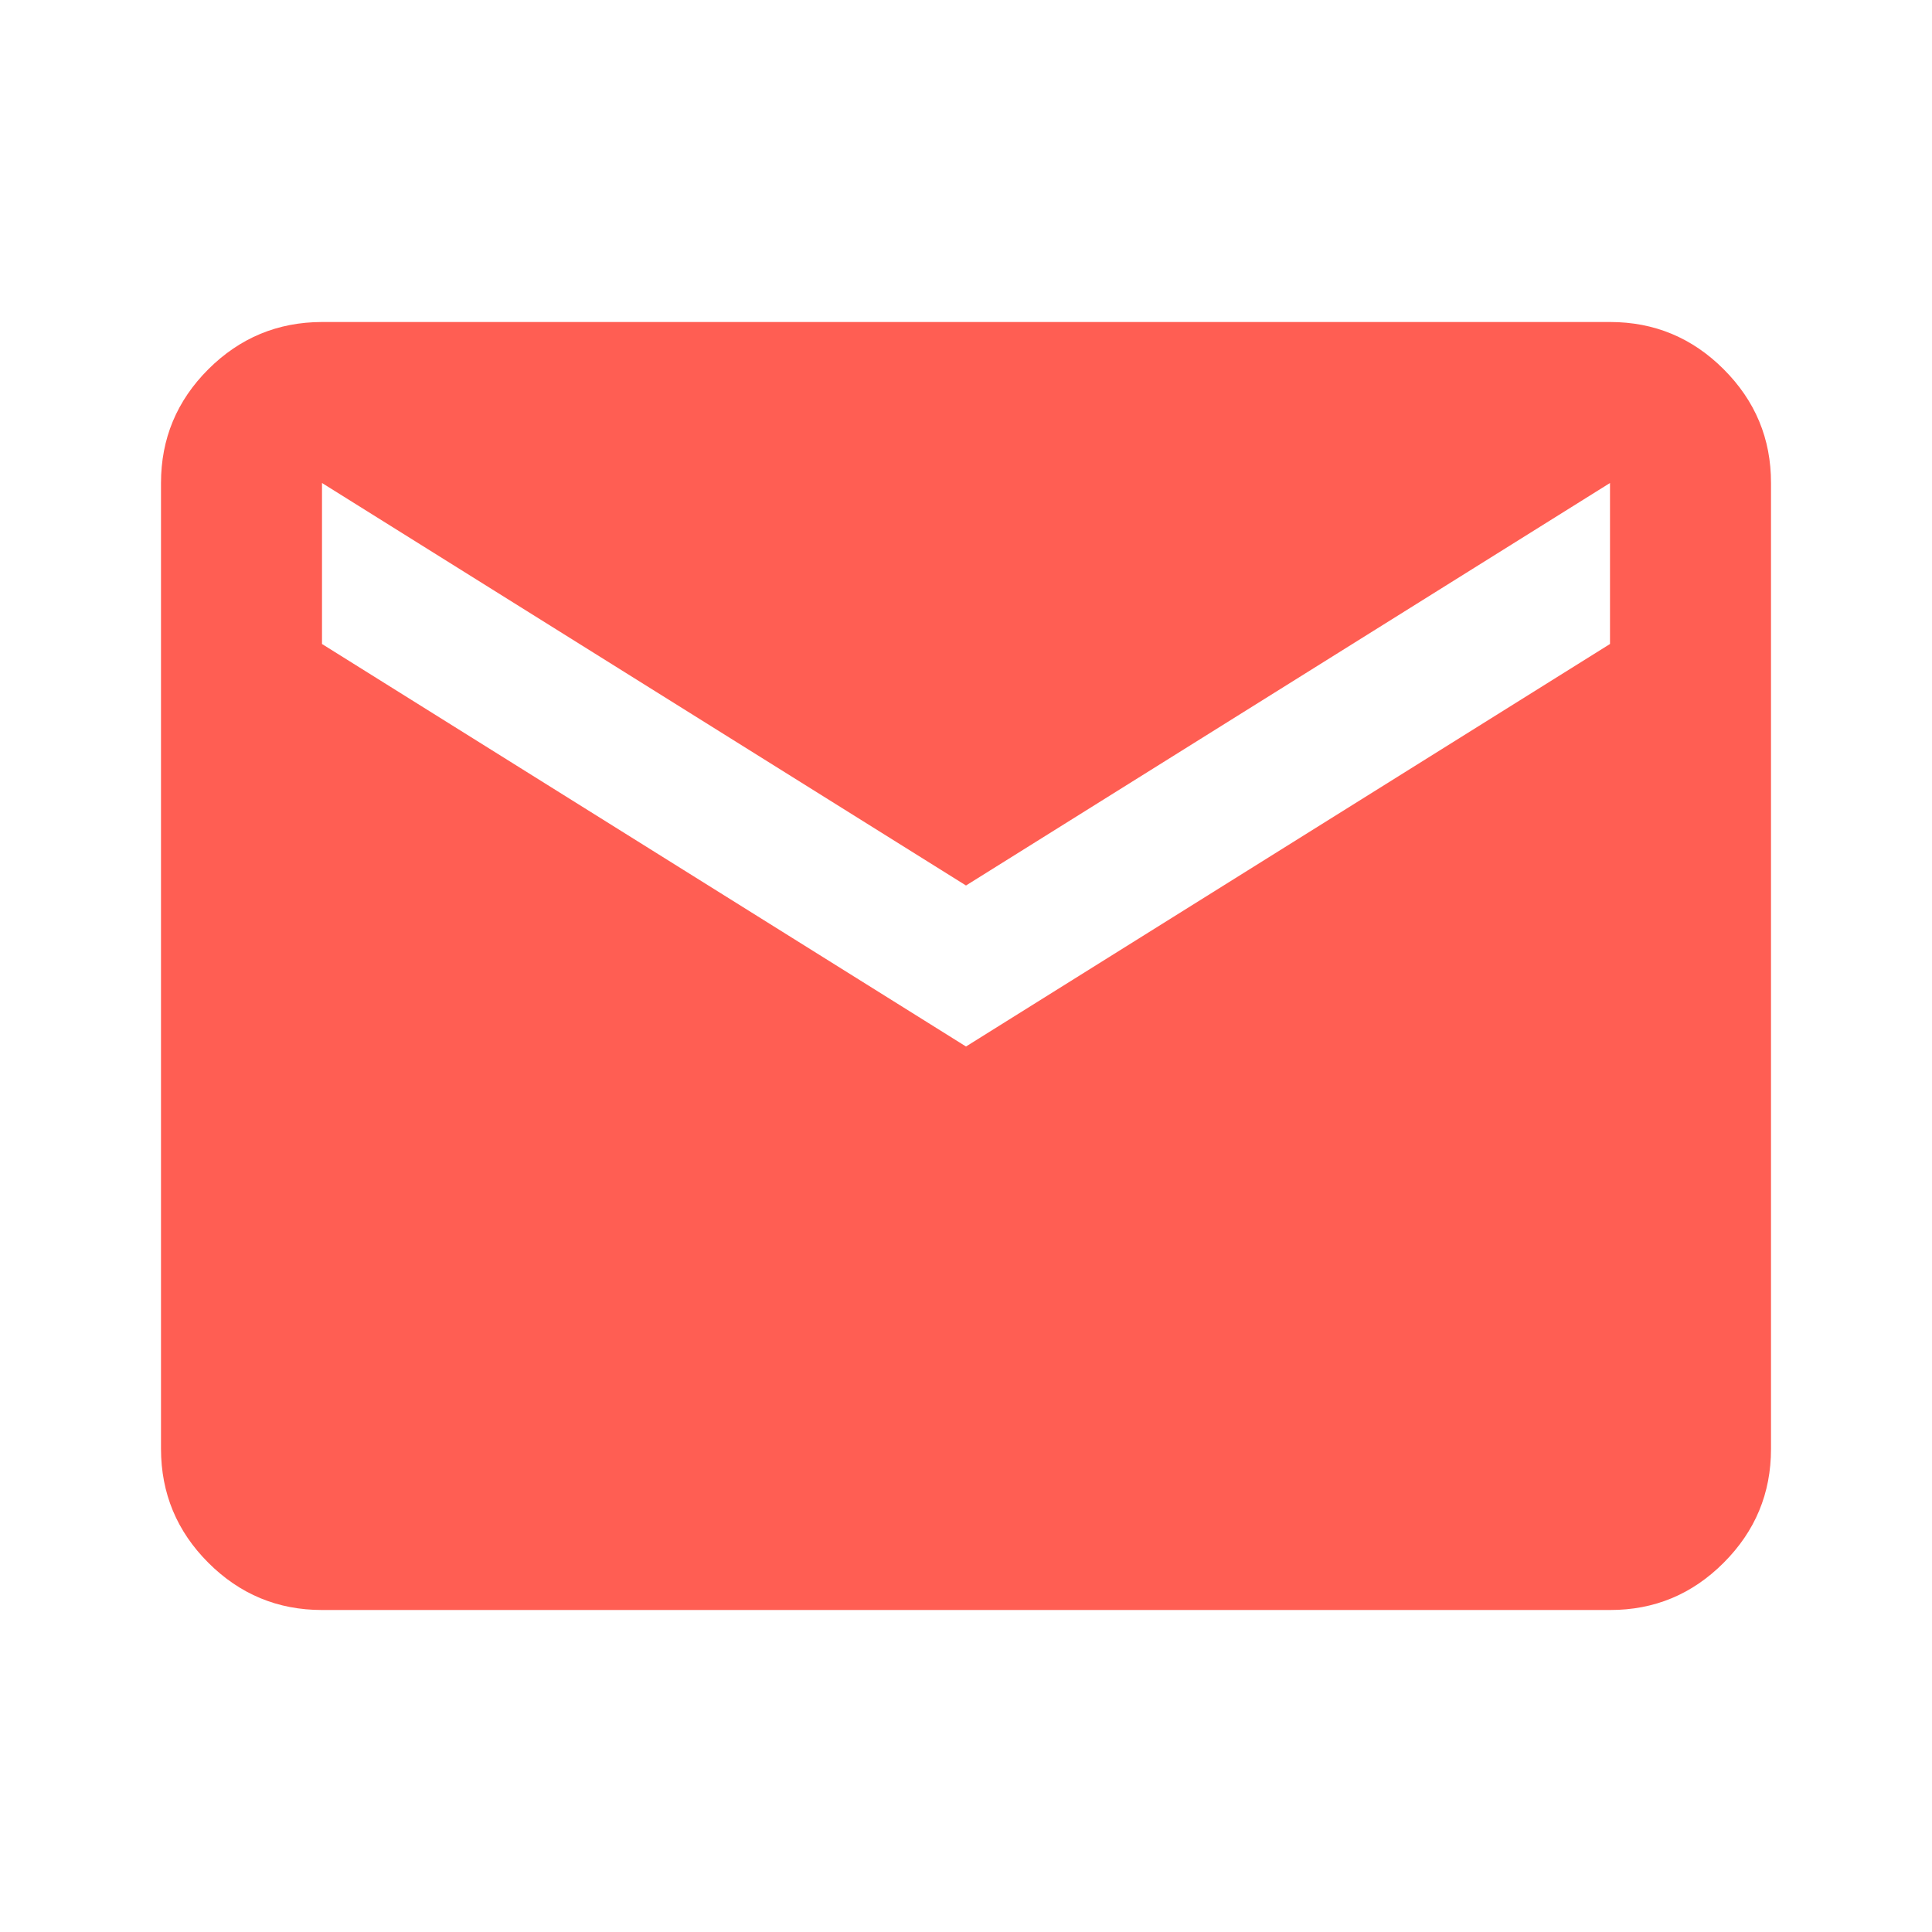
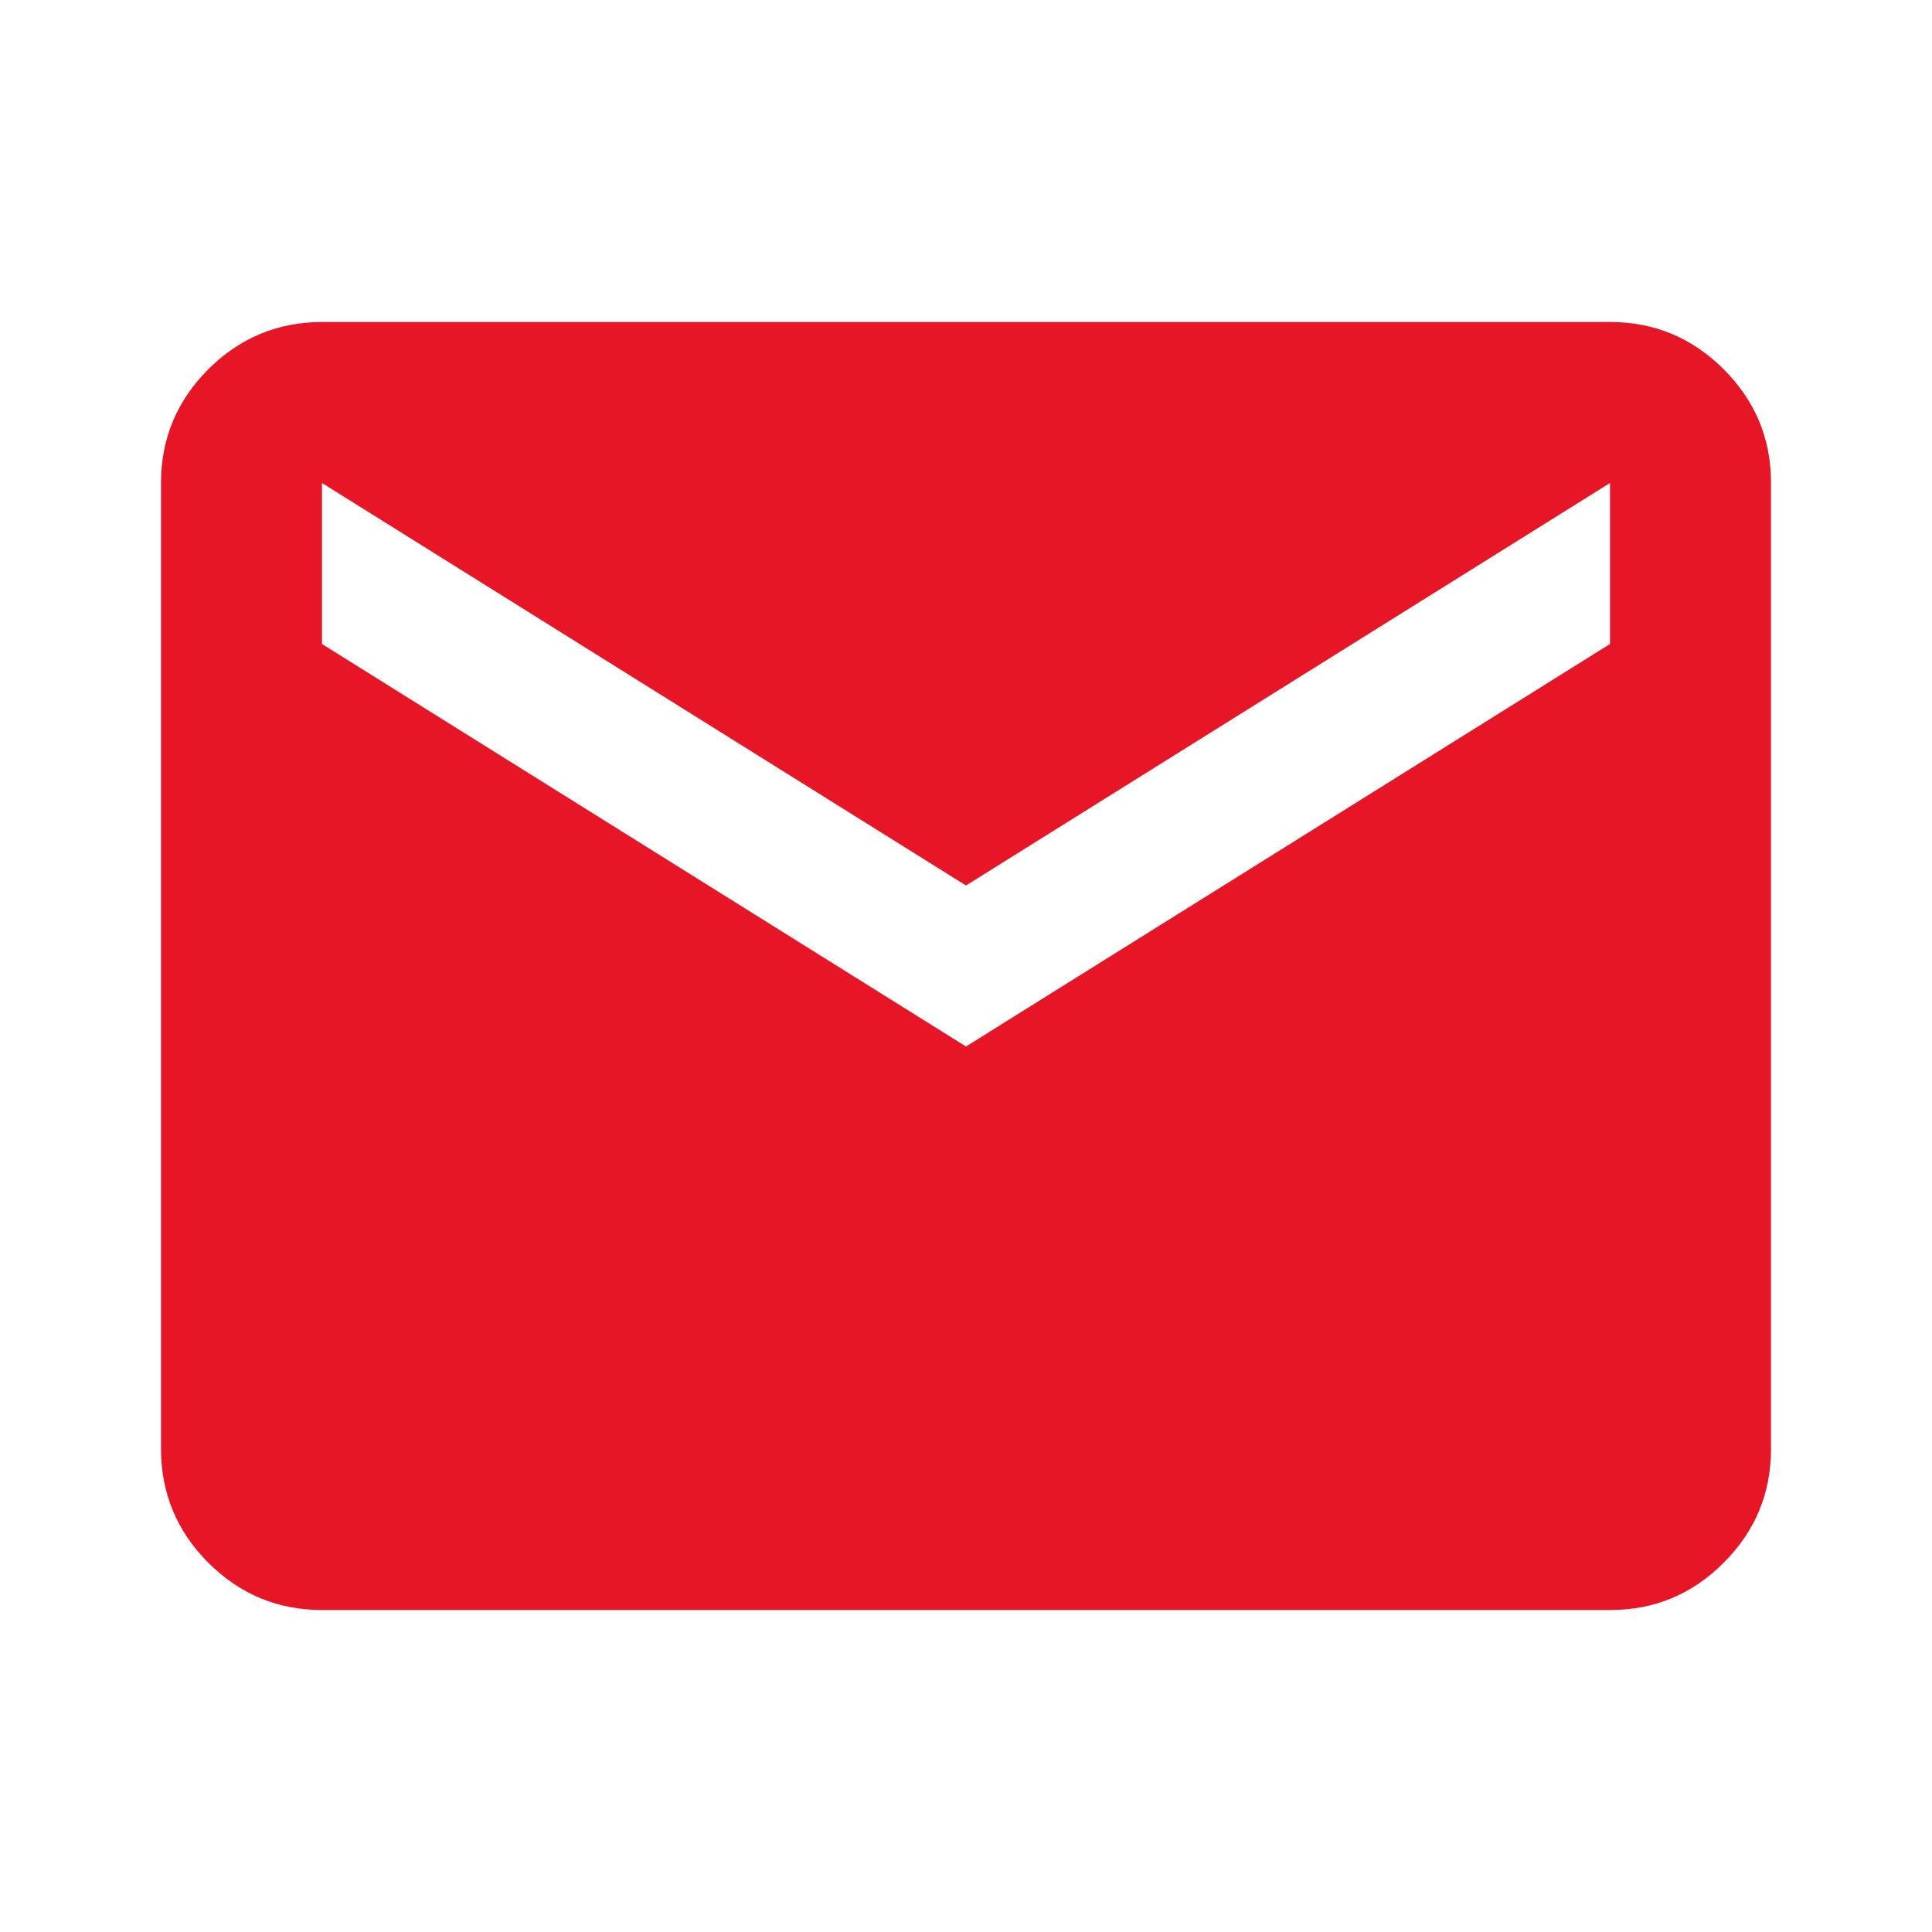
<svg xmlns="http://www.w3.org/2000/svg" width="21" height="21" viewBox="0 0 21 21" fill="none">
-   <path d="M3.5 17.5C3.019 17.5 2.607 17.329 2.264 16.986C1.922 16.644 1.751 16.232 1.75 15.75V5.25C1.75 4.769 1.921 4.357 2.264 4.014C2.607 3.672 3.019 3.501 3.5 3.5H17.5C17.981 3.5 18.393 3.671 18.736 4.014C19.079 4.357 19.251 4.769 19.25 5.25V15.75C19.25 16.231 19.079 16.643 18.736 16.986C18.394 17.329 17.982 17.501 17.5 17.5H3.5ZM10.5 11.375L17.5 7V5.25L10.5 9.625L3.5 5.25V7L10.5 11.375Z" fill="#FF5E53" />
+   <path d="M3.5 17.5C3.019 17.5 2.607 17.329 2.264 16.986C1.922 16.644 1.751 16.232 1.75 15.75V5.25C1.75 4.769 1.921 4.357 2.264 4.014C2.607 3.672 3.019 3.501 3.5 3.5H17.5C17.981 3.5 18.393 3.671 18.736 4.014C19.079 4.357 19.251 4.769 19.25 5.25V15.75C19.25 16.231 19.079 16.643 18.736 16.986C18.394 17.329 17.982 17.501 17.5 17.5H3.5ZM10.5 11.375L17.5 7V5.25L10.5 9.625L3.5 5.25V7L10.5 11.375Z" fill="#E71626" />
</svg>
